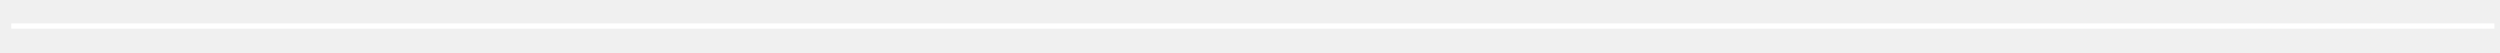
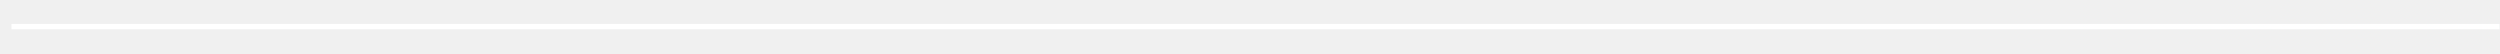
- <svg xmlns="http://www.w3.org/2000/svg" width="480" height="10" viewBox="0 0 127 2.646" version="1.1" id="svg5">
+ <svg xmlns="http://www.w3.org/2000/svg" width="470" height="10" viewBox="0 0 124.354 2.646" version="1.1" id="svg5">
  <defs id="defs2" />
  <g id="layer1">
-     <path style="fill:none;stroke:#ffffff;stroke-width:0.265px;stroke-linecap:butt;stroke-linejoin:miter;stroke-opacity:1" d="m 0.567,1.323 126.151,0" id="path236" />
+     <path style="fill:none;stroke:#ffffff;stroke-width:0.265px;stroke-linecap:butt;stroke-linejoin:miter;stroke-opacity:1" d="m 0.567,1.323 123.765,0" id="path236" />
  </g>
</svg>
